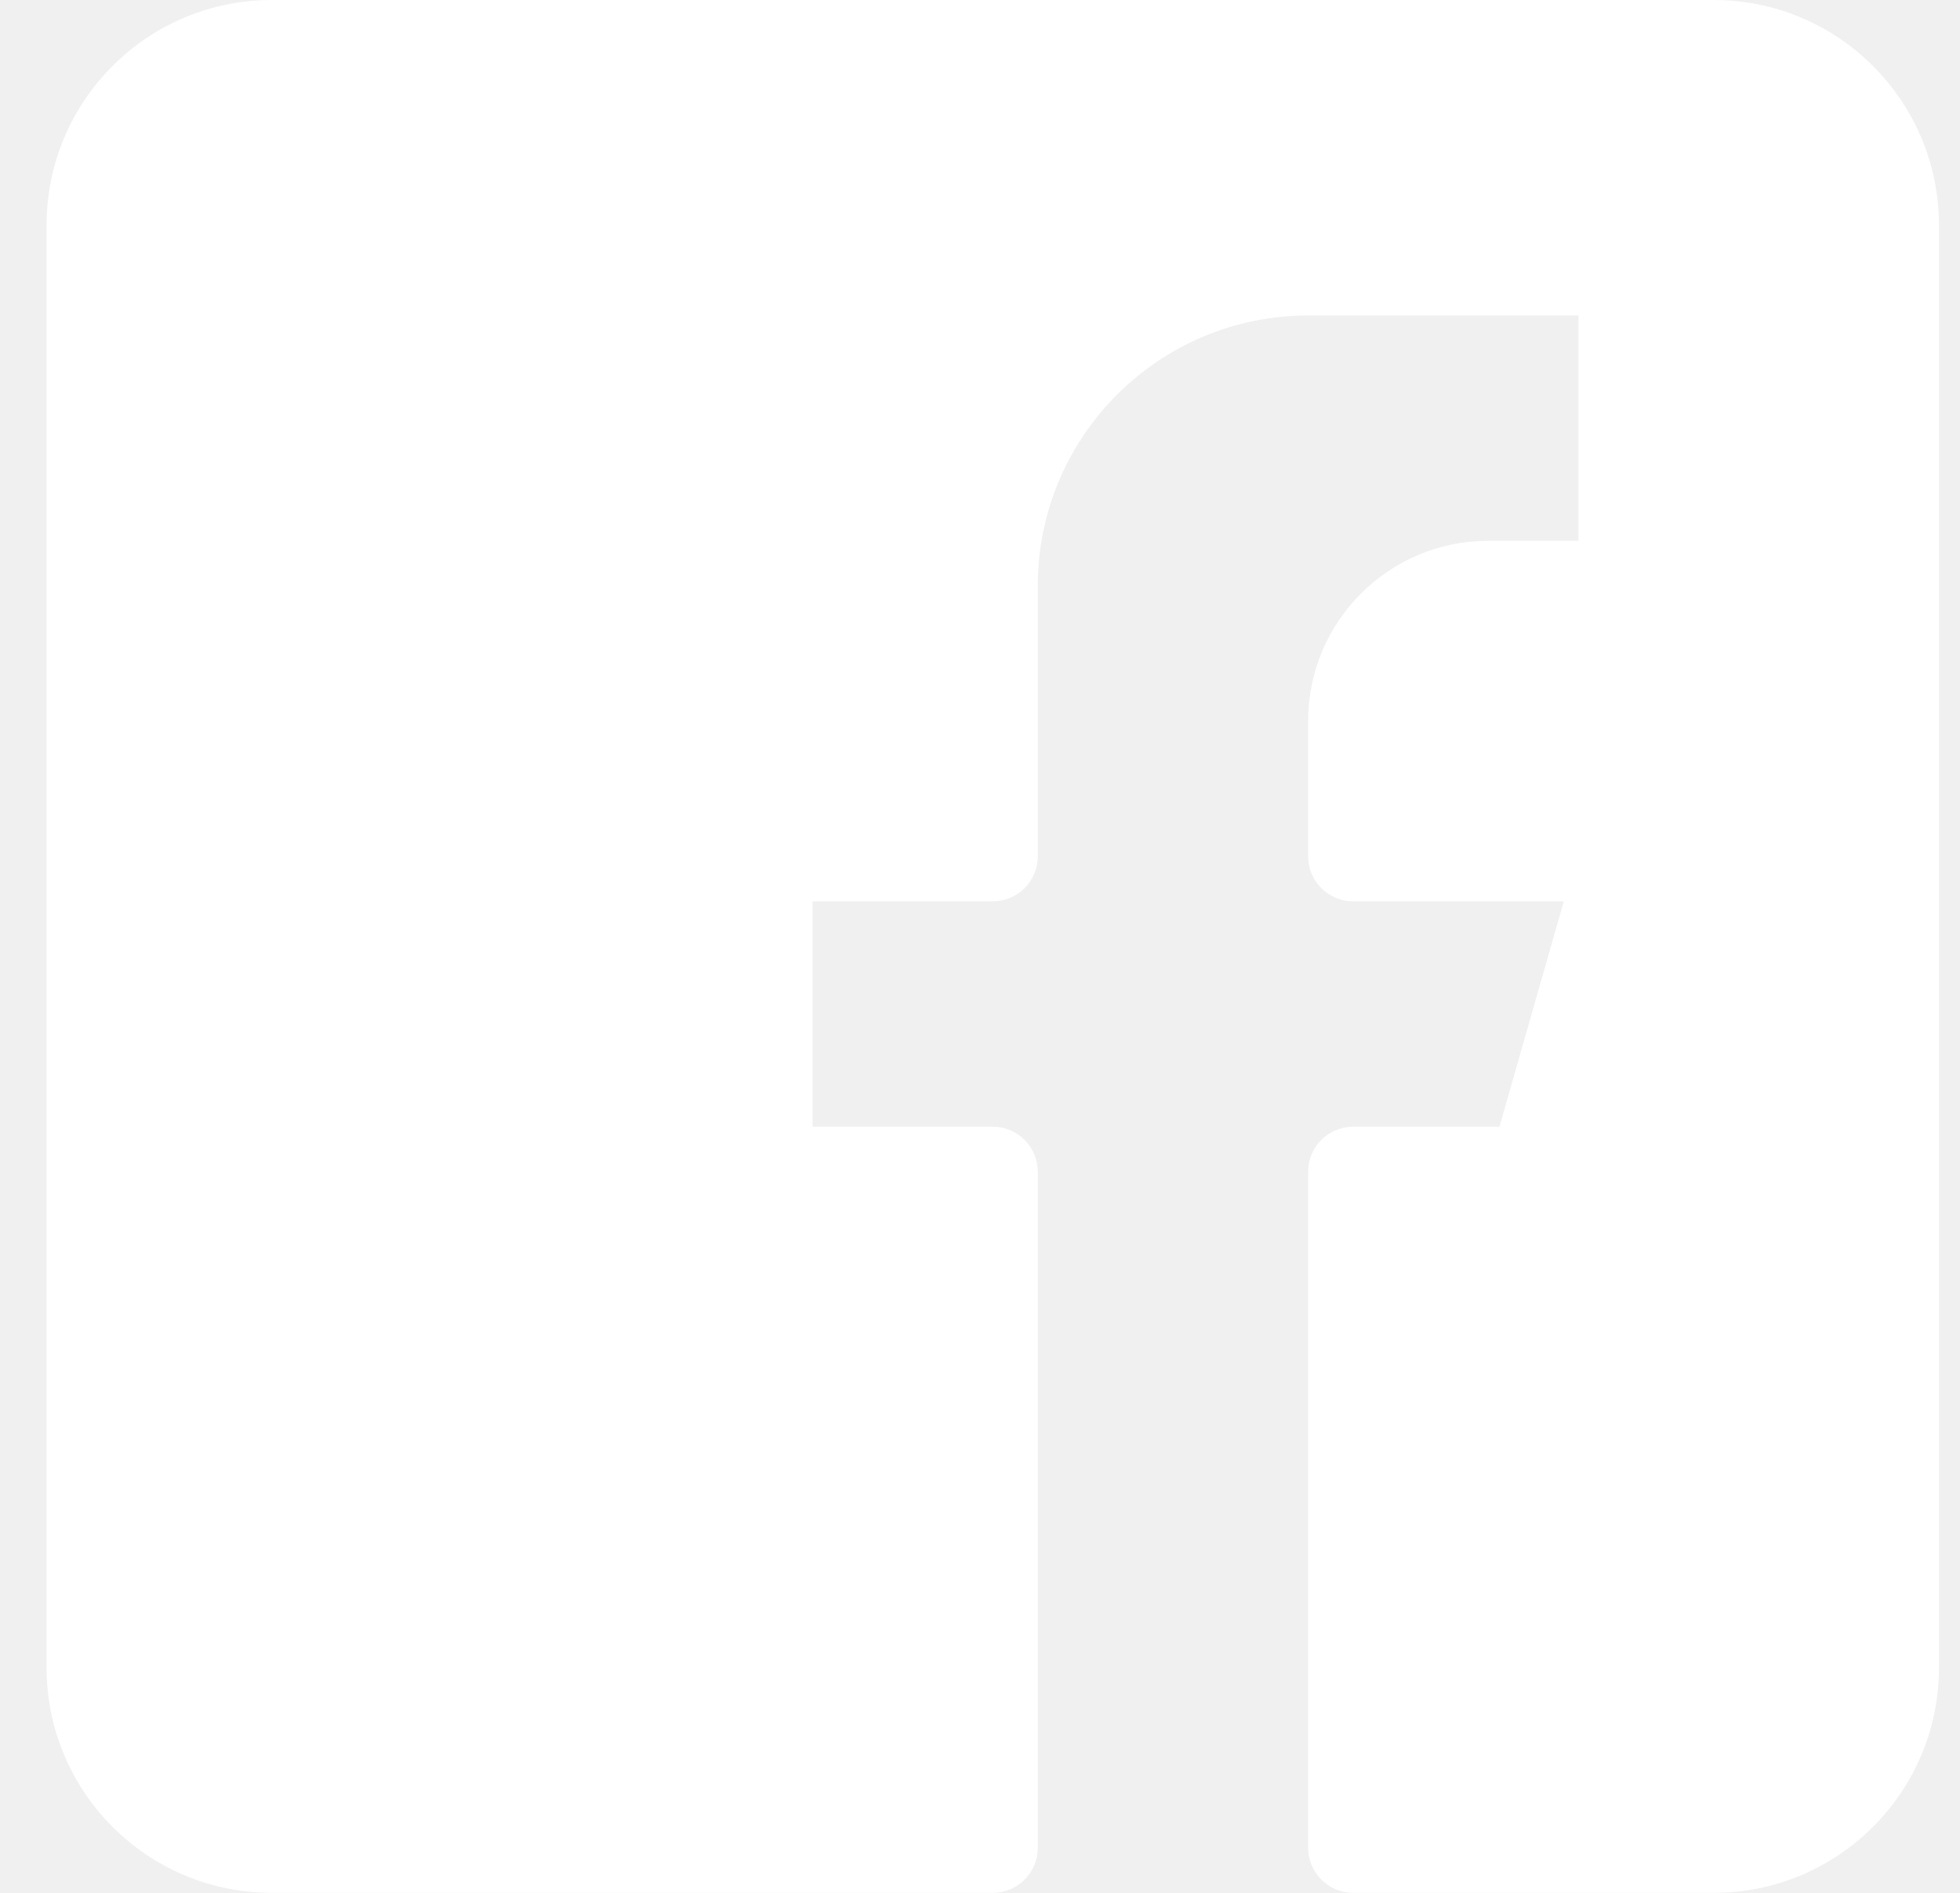
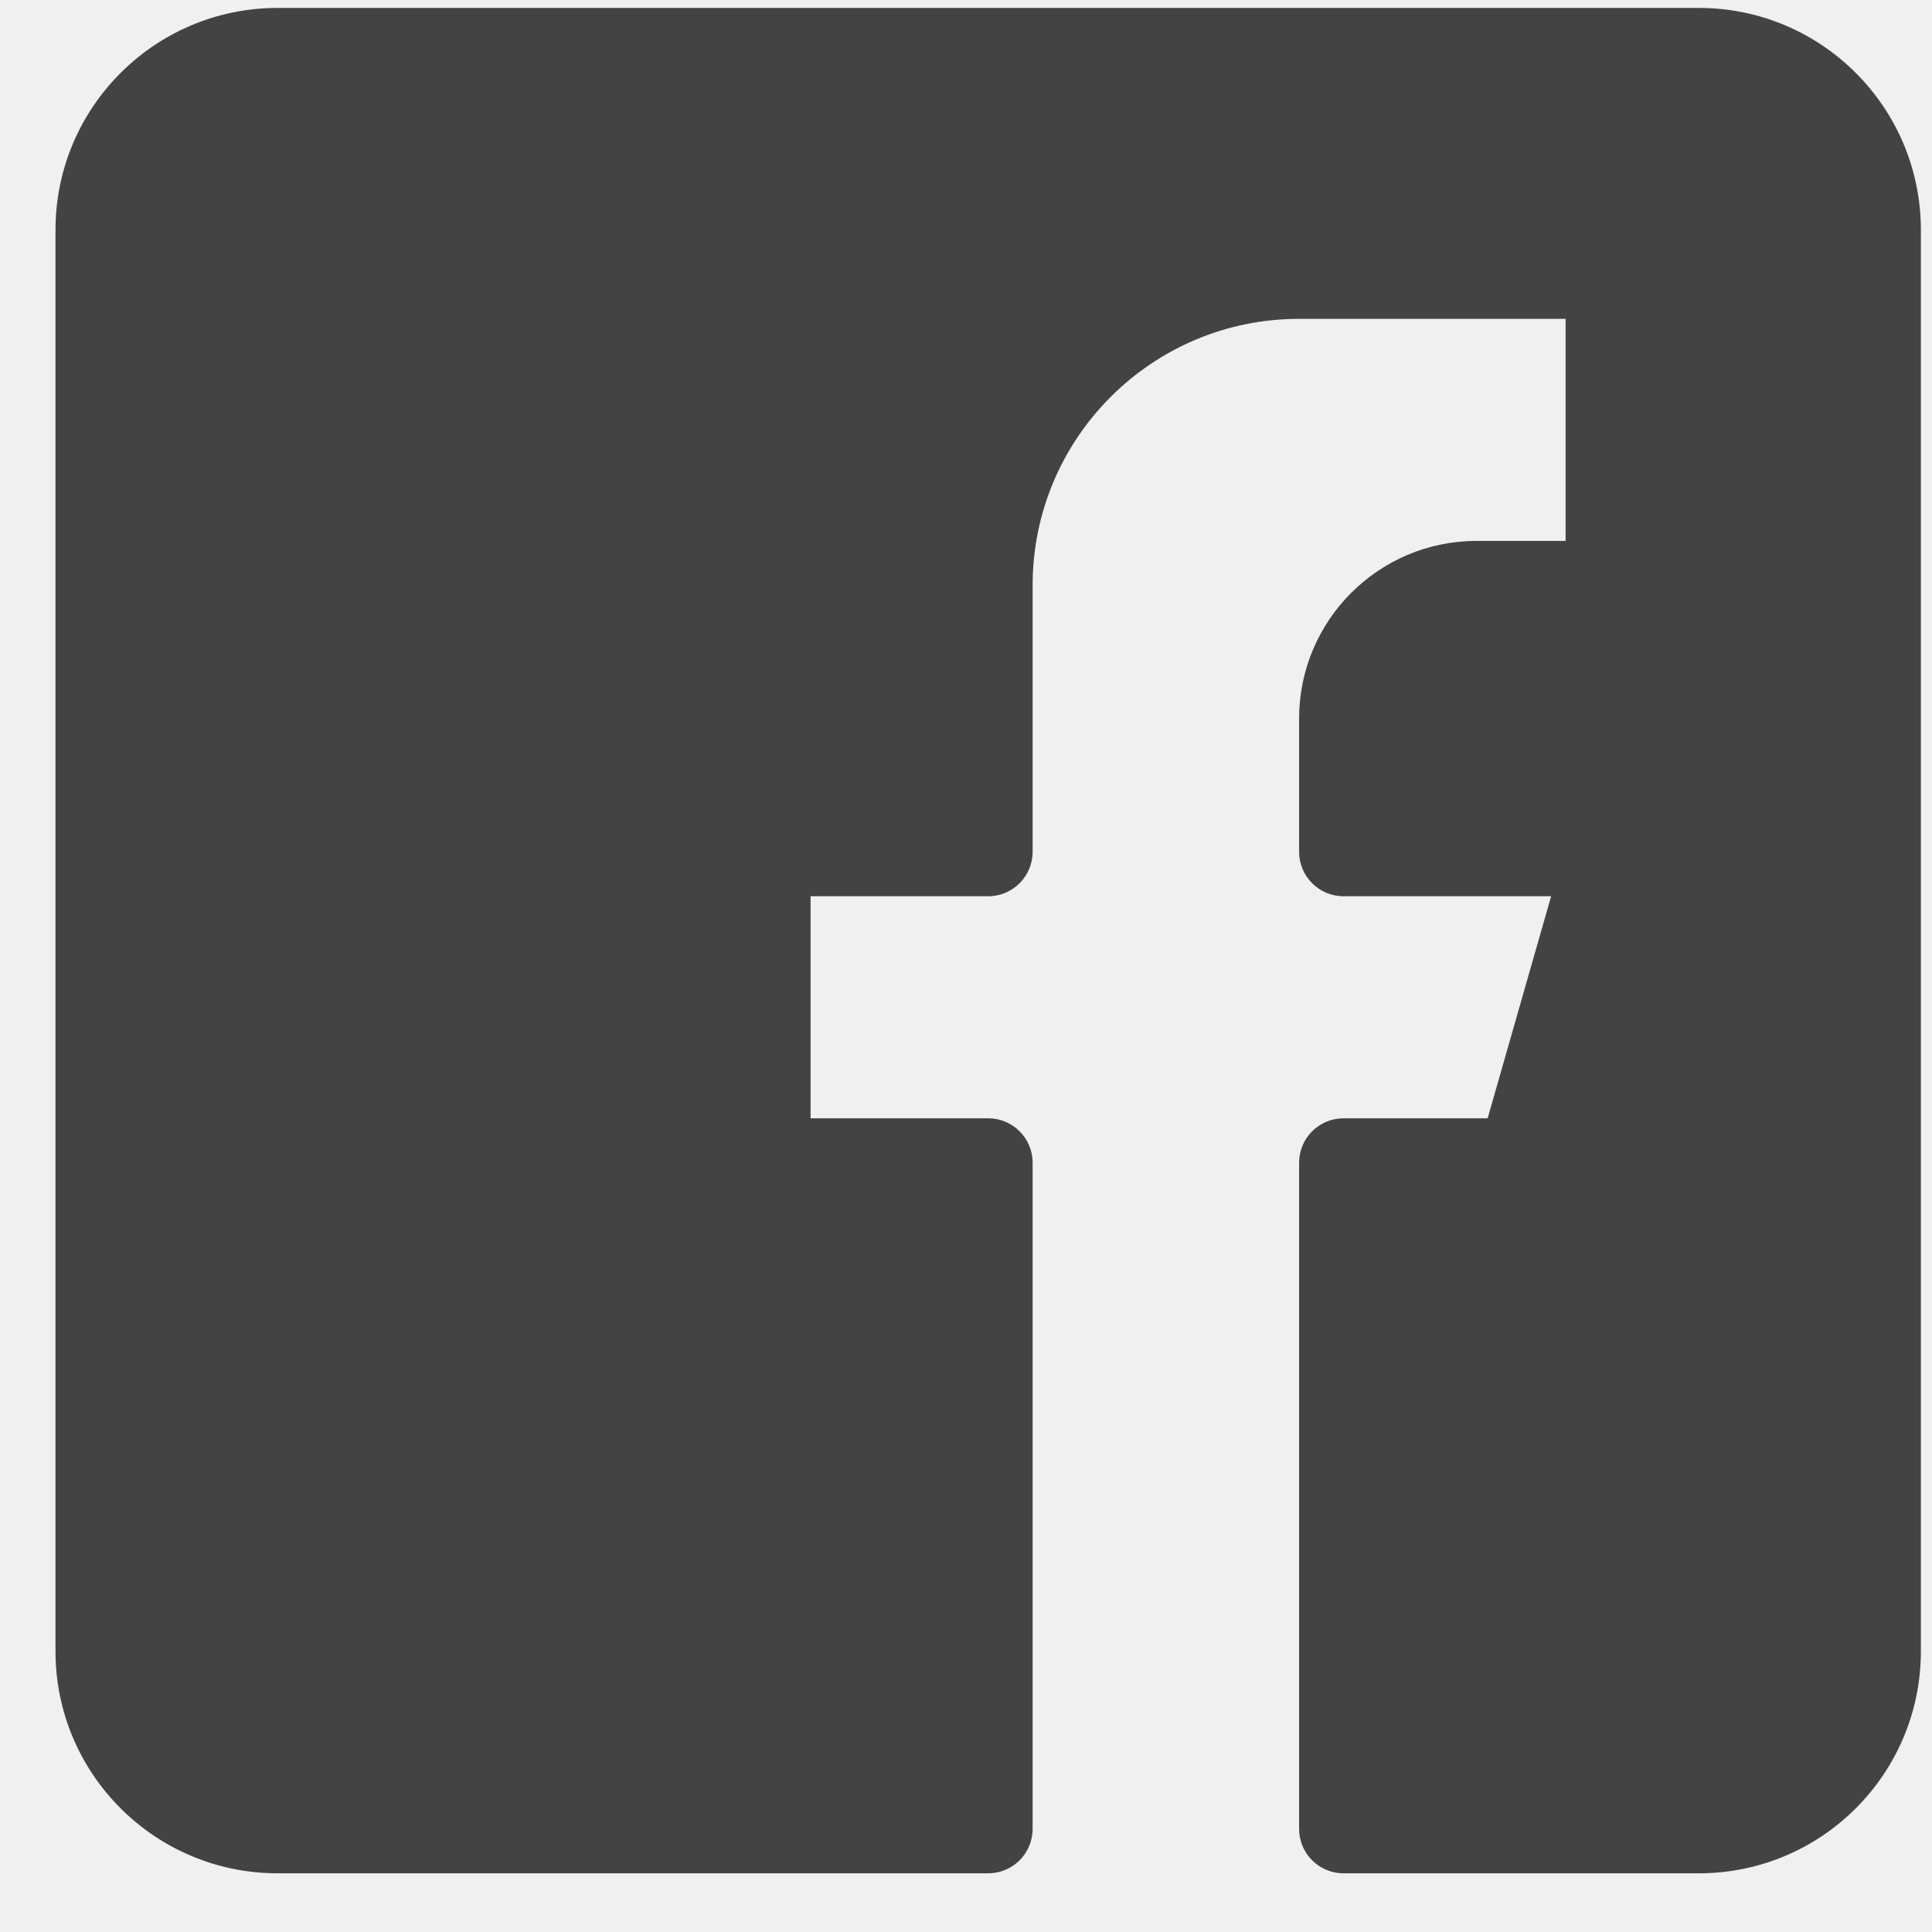
- <svg xmlns="http://www.w3.org/2000/svg" width="29" height="28" viewBox="0 0 29 28" fill="none">
-   <path fill-rule="evenodd" clip-rule="evenodd" d="M4.022 0C2.181 0 0.689 1.492 0.689 3.333V24.667C0.689 26.508 2.181 28 4.022 28H14.689C15.057 28 15.355 27.701 15.355 27.333V17.333C15.355 16.965 15.057 16.667 14.689 16.667H12.022V13.333H14.689C15.057 13.333 15.355 13.035 15.355 12.667V8.667C15.355 6.458 17.146 4.667 19.355 4.667H23.355V8H22.022C20.549 8 19.355 9.194 19.355 10.667V12.667C19.355 13.035 19.654 13.333 20.022 13.333H23.138L22.186 16.667H20.022C19.654 16.667 19.355 16.965 19.355 17.333V27.333C19.355 27.701 19.654 28 20.022 28H25.355C27.196 28 28.689 26.508 28.689 24.667V3.333C28.689 1.492 27.196 0 25.355 0H4.022Z" fill="#fff" />
+ <svg xmlns="http://www.w3.org/2000/svg" width="29" height="29" viewBox="0 0 29 29" fill="none">
+   <path fill-rule="evenodd" clip-rule="evenodd" d="M4.167 0.119C2.326 0.119 0.833 1.612 0.833 3.452V24.786C0.833 26.627 2.326 28.119 4.167 28.119H14.833C15.201 28.119 15.5 27.821 15.5 27.453V17.453C15.5 17.084 15.201 16.786 14.833 16.786H12.167V13.453H14.833C15.201 13.453 15.5 13.154 15.5 12.786V8.786C15.5 6.577 17.291 4.786 19.5 4.786H23.5V8.119H22.167C20.694 8.119 19.5 9.313 19.5 10.786V12.786C19.5 13.154 19.799 13.453 20.167 13.453H23.283L22.33 16.786H20.167C19.799 16.786 19.5 17.084 19.5 17.453V27.453C19.5 27.821 19.799 28.119 20.167 28.119H25.5C27.341 28.119 28.833 26.627 28.833 24.786V3.452C28.833 1.612 27.341 0.119 25.5 0.119H4.167Z" fill="#434343" />
</svg>
